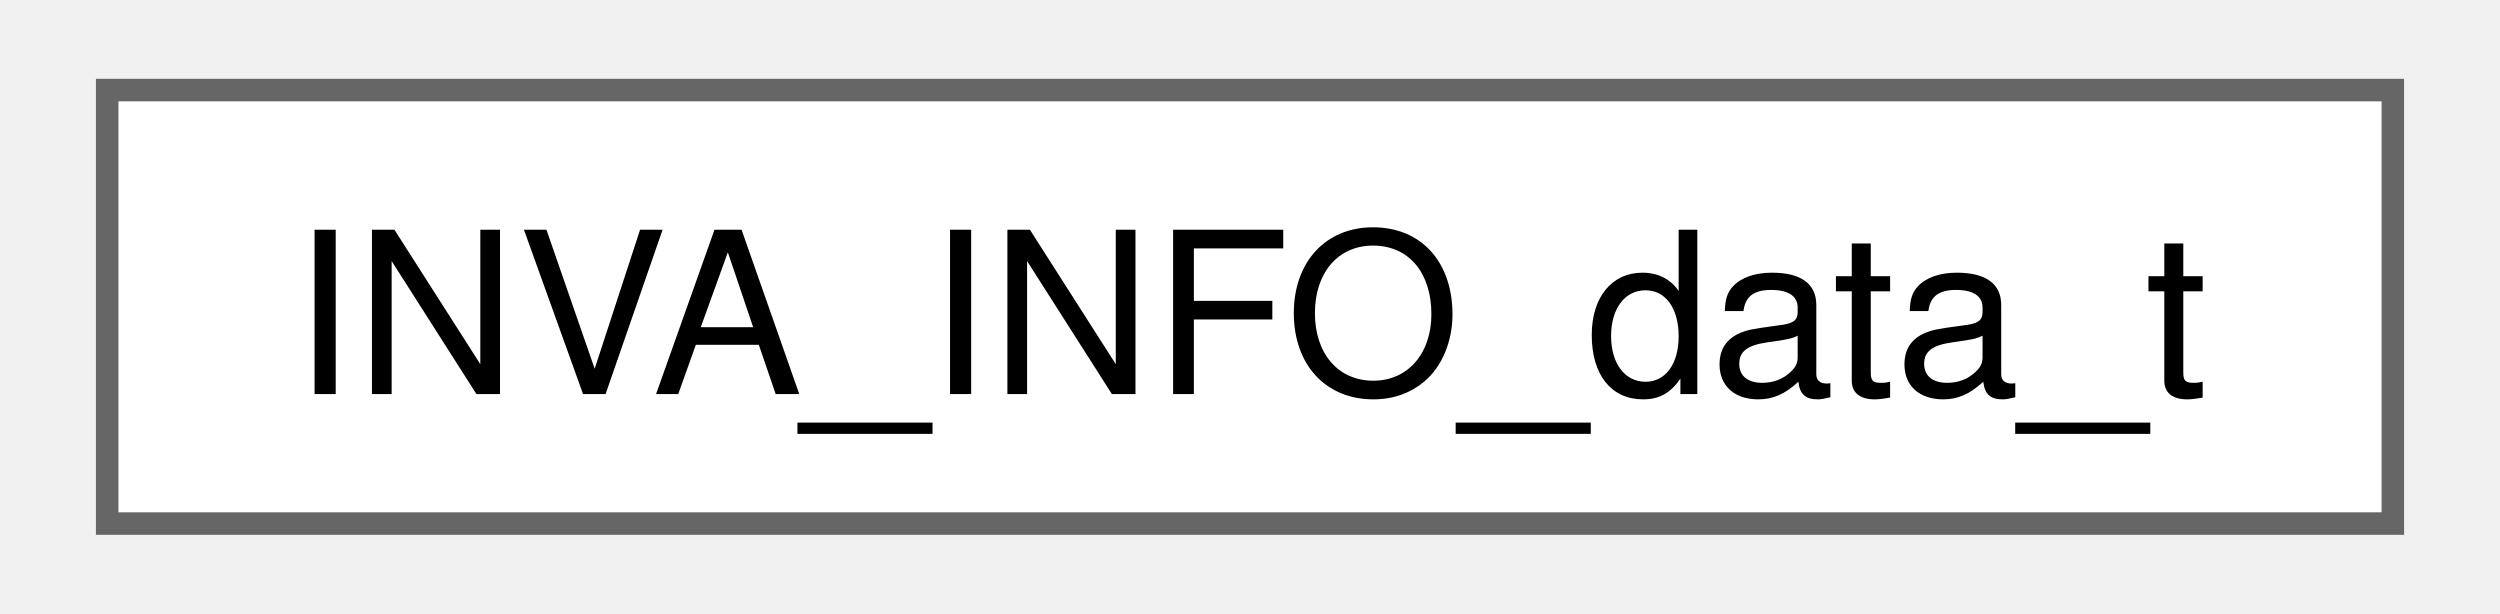
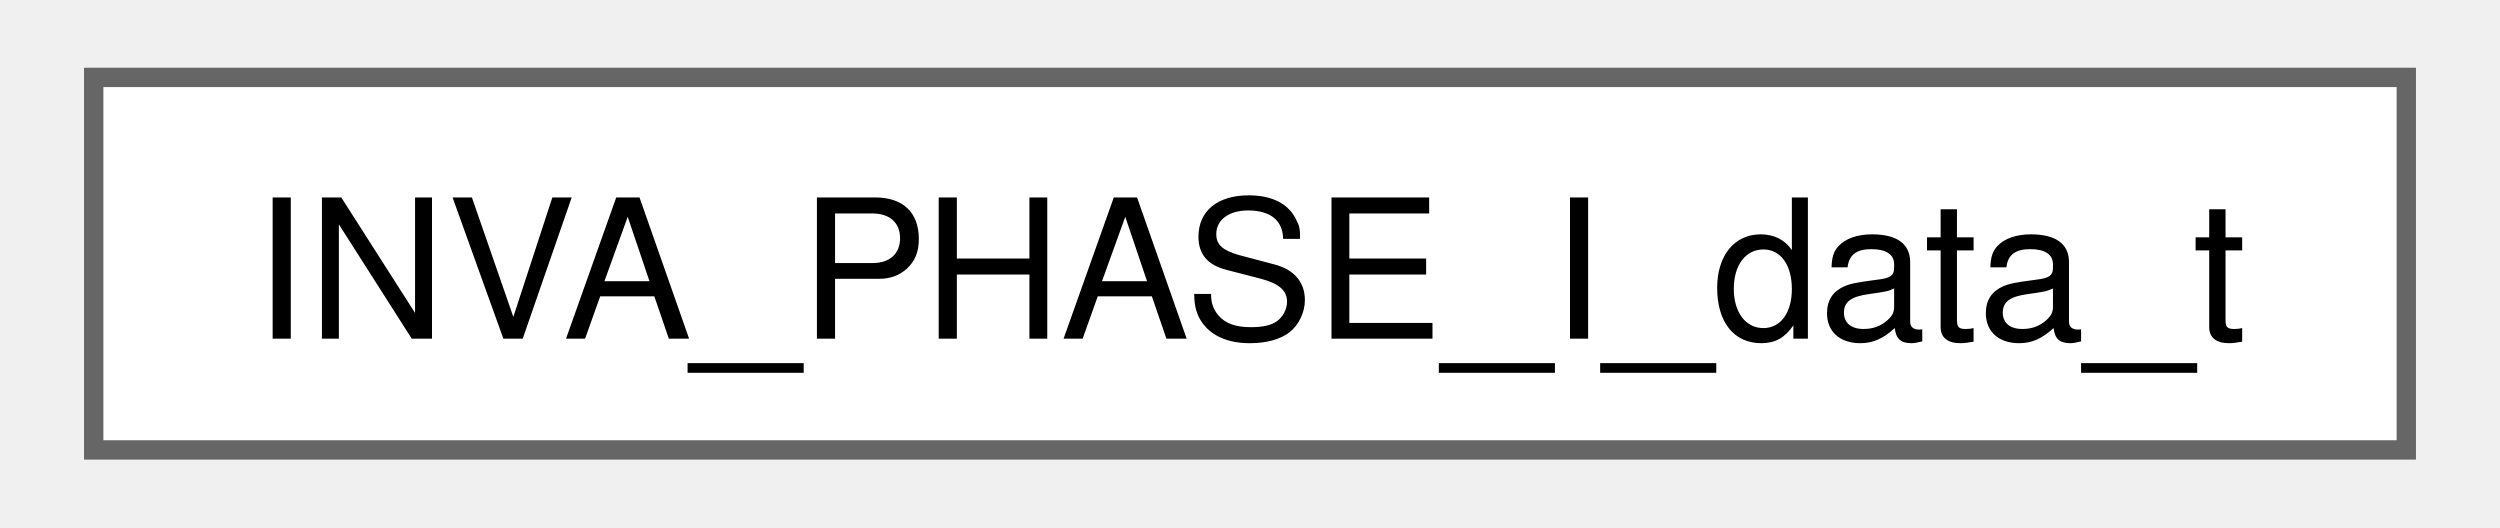
- <svg xmlns="http://www.w3.org/2000/svg" xmlns:xlink="http://www.w3.org/1999/xlink" width="110pt" height="27pt" viewBox="0.00 0.00 109.50 27.25">
+ <svg xmlns="http://www.w3.org/2000/svg" xmlns:xlink="http://www.w3.org/1999/xlink" width="128pt" height="27pt" viewBox="0.00 0.00 127.50 27.25">
  <g id="graph0" class="graph" transform="scale(1 1) rotate(0) translate(4 23.25)">
    <g id="Node000000" class="node">
      <g id="a_Node000000">
-         <a xlink:href="structINVA__INFO__data__t.html" target="_top" xlink:title=" ">
-           <polygon fill="white" stroke="#666666" points="101.5,-19.25 0,-19.25 0,0 101.5,0 101.5,-19.25" />
-           <text text-anchor="middle" x="50.75" y="-5.75" font-family="Helvetica,sans-Serif" font-size="10.00">INVA_INFO_data_t</text>
+         <a xlink:href="structINVA__PHASE__I__data__t.html" target="_top" xlink:title=" ">
+           <polygon fill="white" stroke="#666666" points="119.5,-19.25 0,-19.25 0,0 119.5,0 119.5,-19.25" />
+           <text text-anchor="middle" x="59.75" y="-5.75" font-family="Helvetica,sans-Serif" font-size="10.00">INVA_PHASE_I_data_t</text>
        </a>
      </g>
    </g>
  </g>
</svg>
